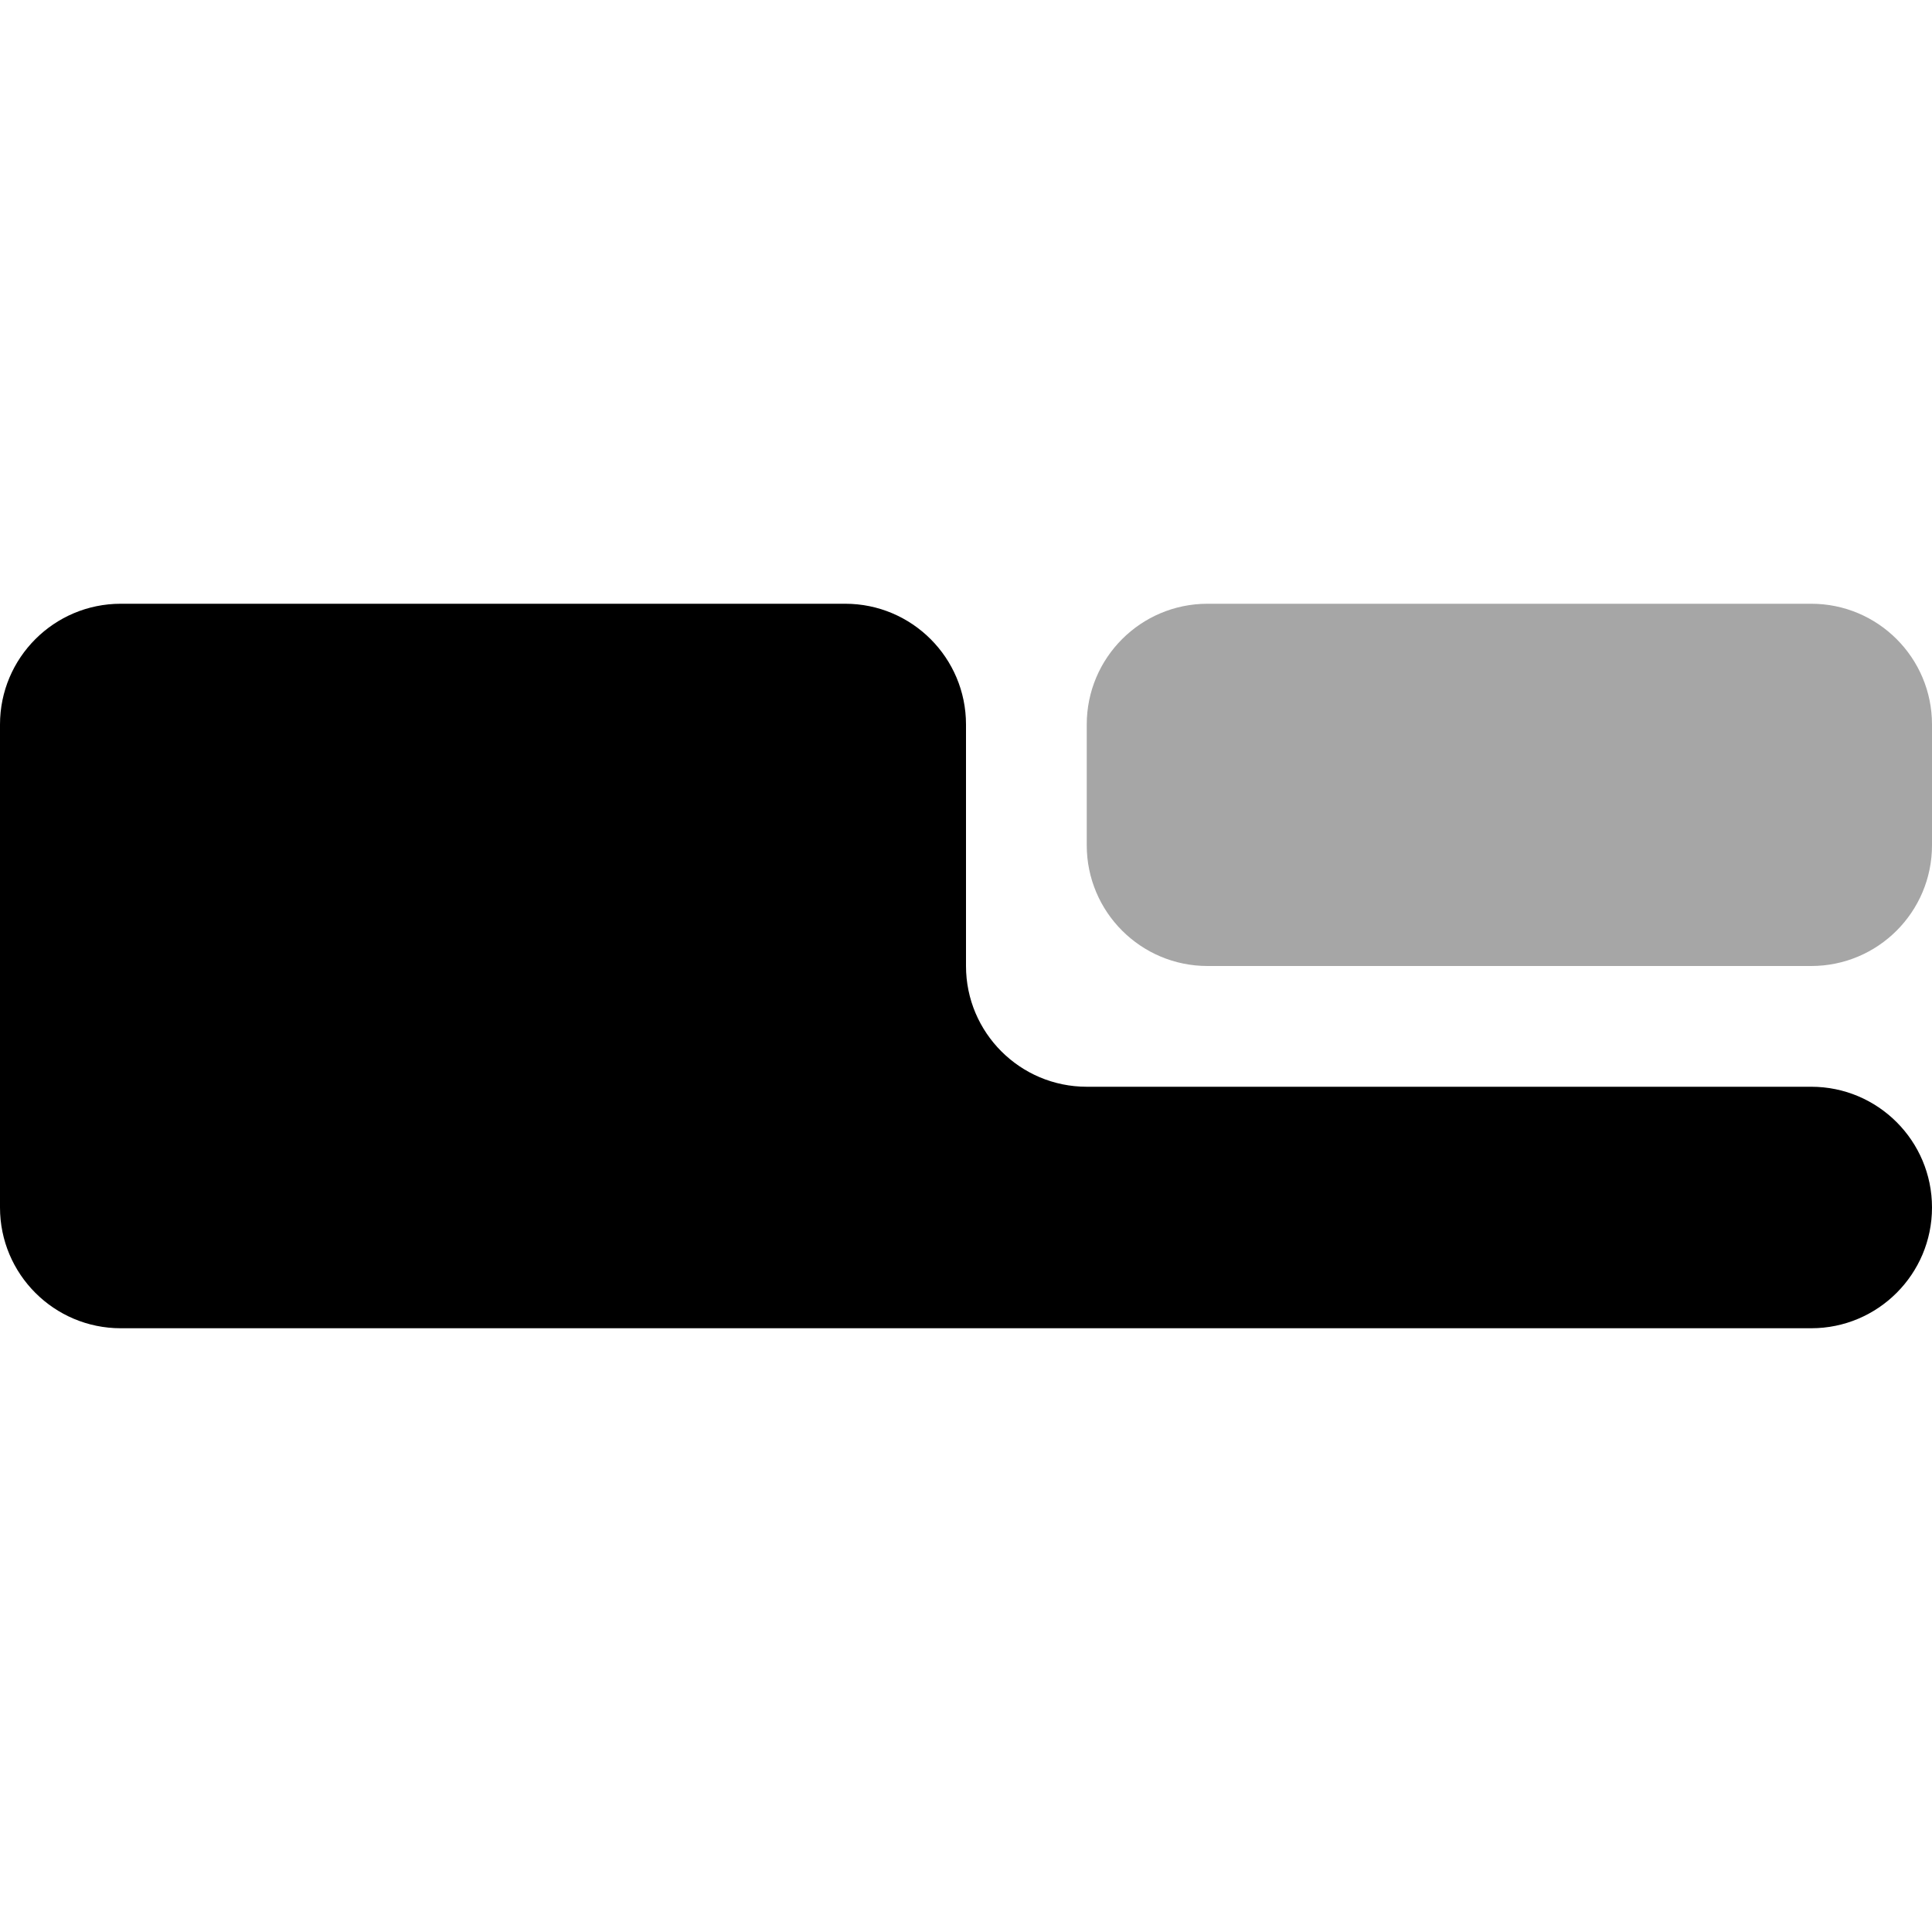
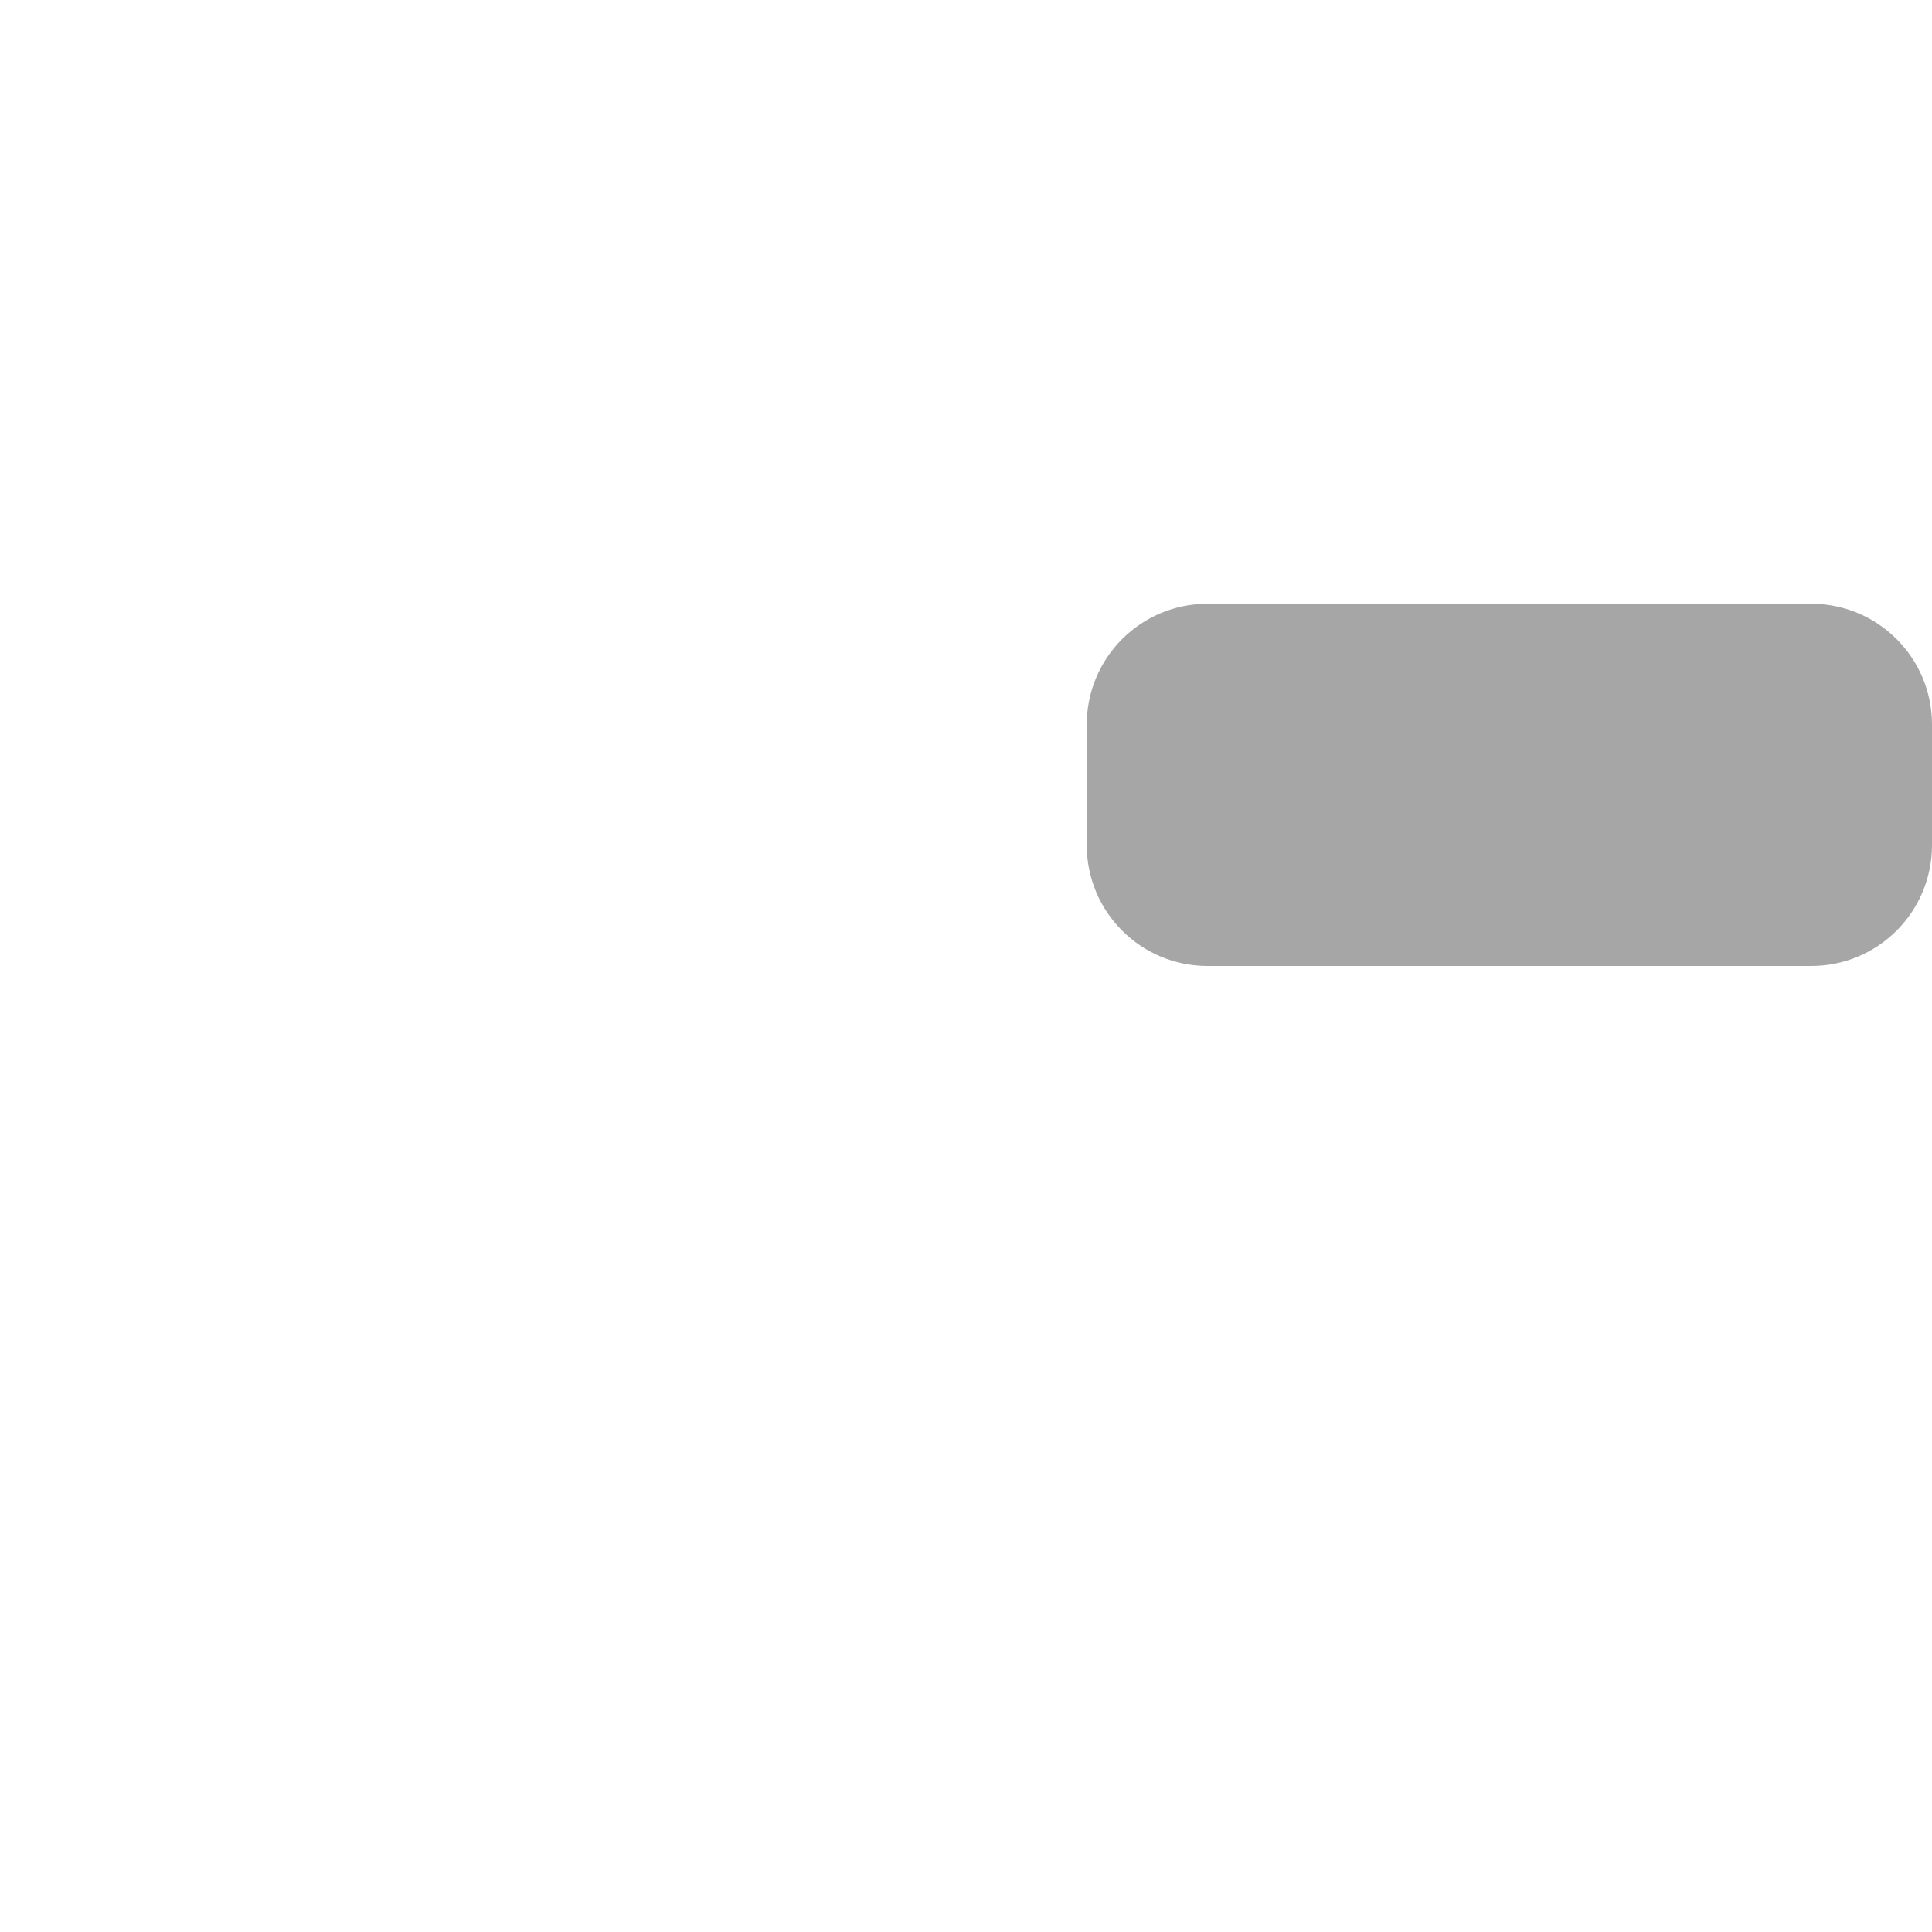
<svg xmlns="http://www.w3.org/2000/svg" viewBox="0 0 16 16">
-   <path d="M8 6C8 5.448 7.552 5 7 5H1C0.448 5 0 5.448 0 6V10C0 10.552 0.448 11 1 11H15C15.552 11 16 10.552 16 10C16 9.448 15.552 9 15 9H9C8.448 9 8 8.552 8 8V6Z" />
+   <path fill="context-fill" fill-opacity="context-fill-opacity" d="M8 6C8 5.448 7.552 5 7 5H1C0.448 5 0 5.448 0 6V10C0 10.552 0.448 11 1 11H15C15.552 11 16 10.552 16 10C16 9.448 15.552 9 15 9H9C8.448 9 8 8.552 8 8V6Z" />
  <rect opacity="0.35" x="9" y="5" width="7" height="3" rx="1" />
</svg>
